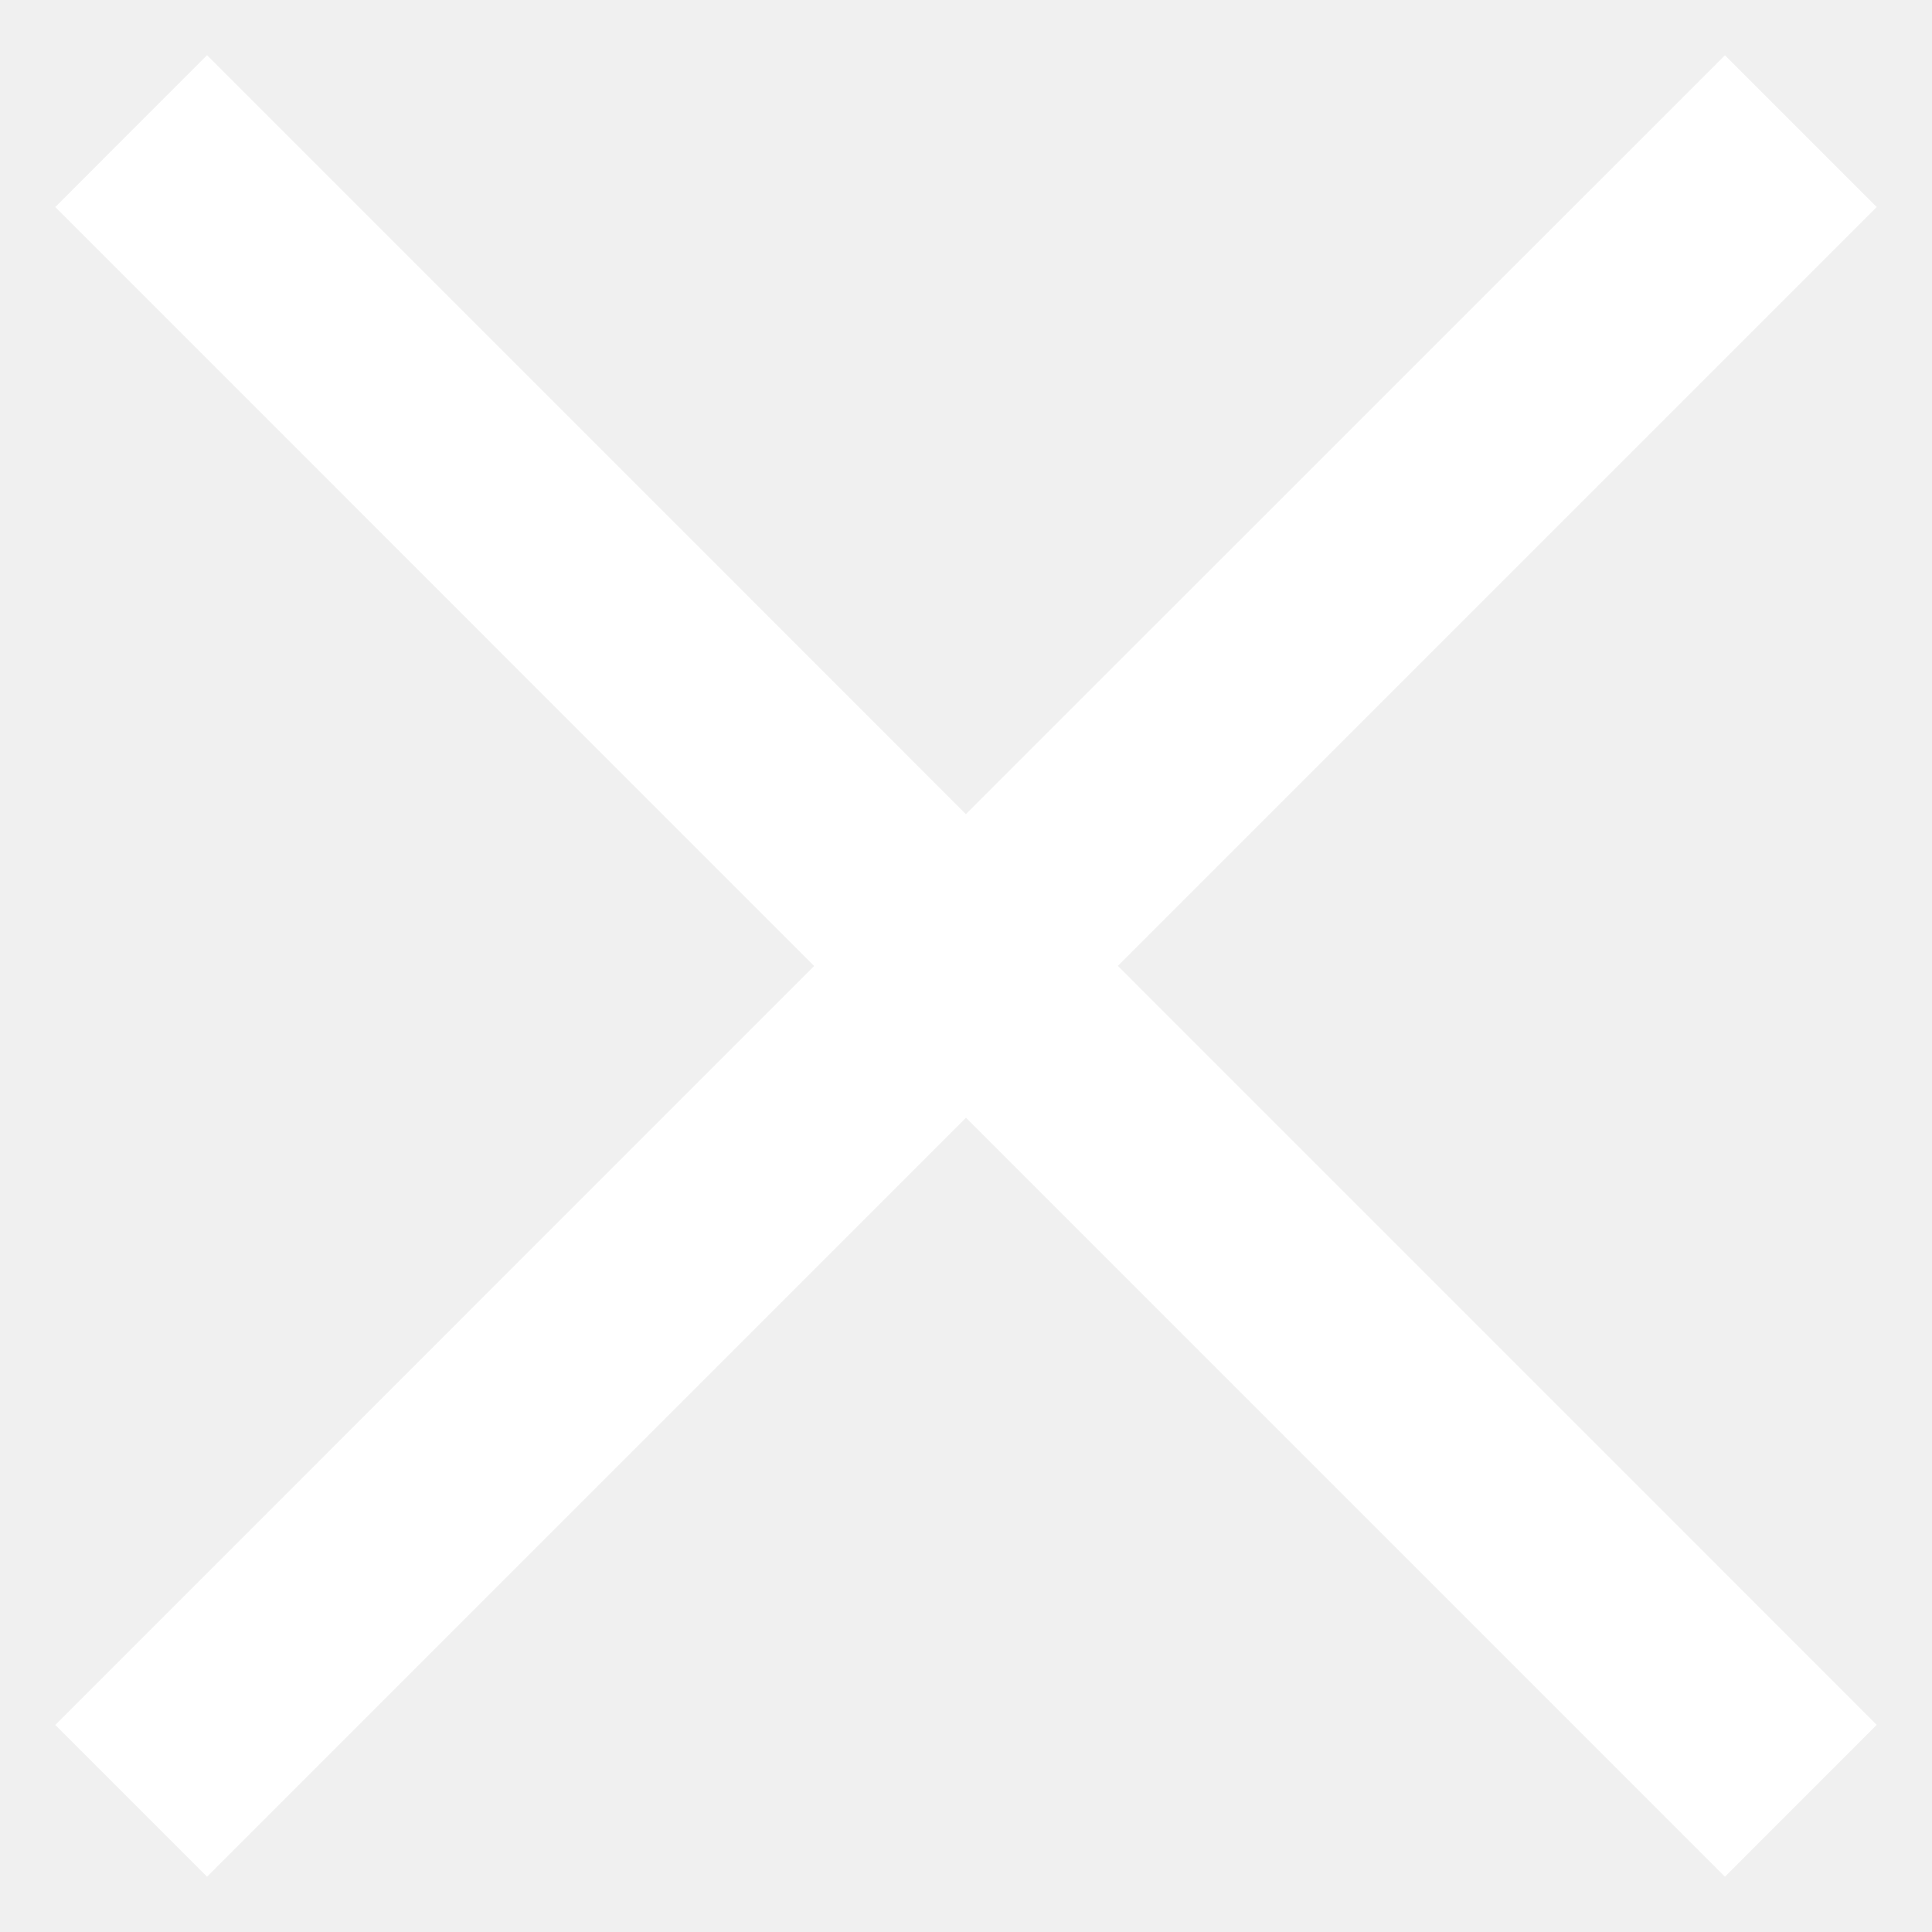
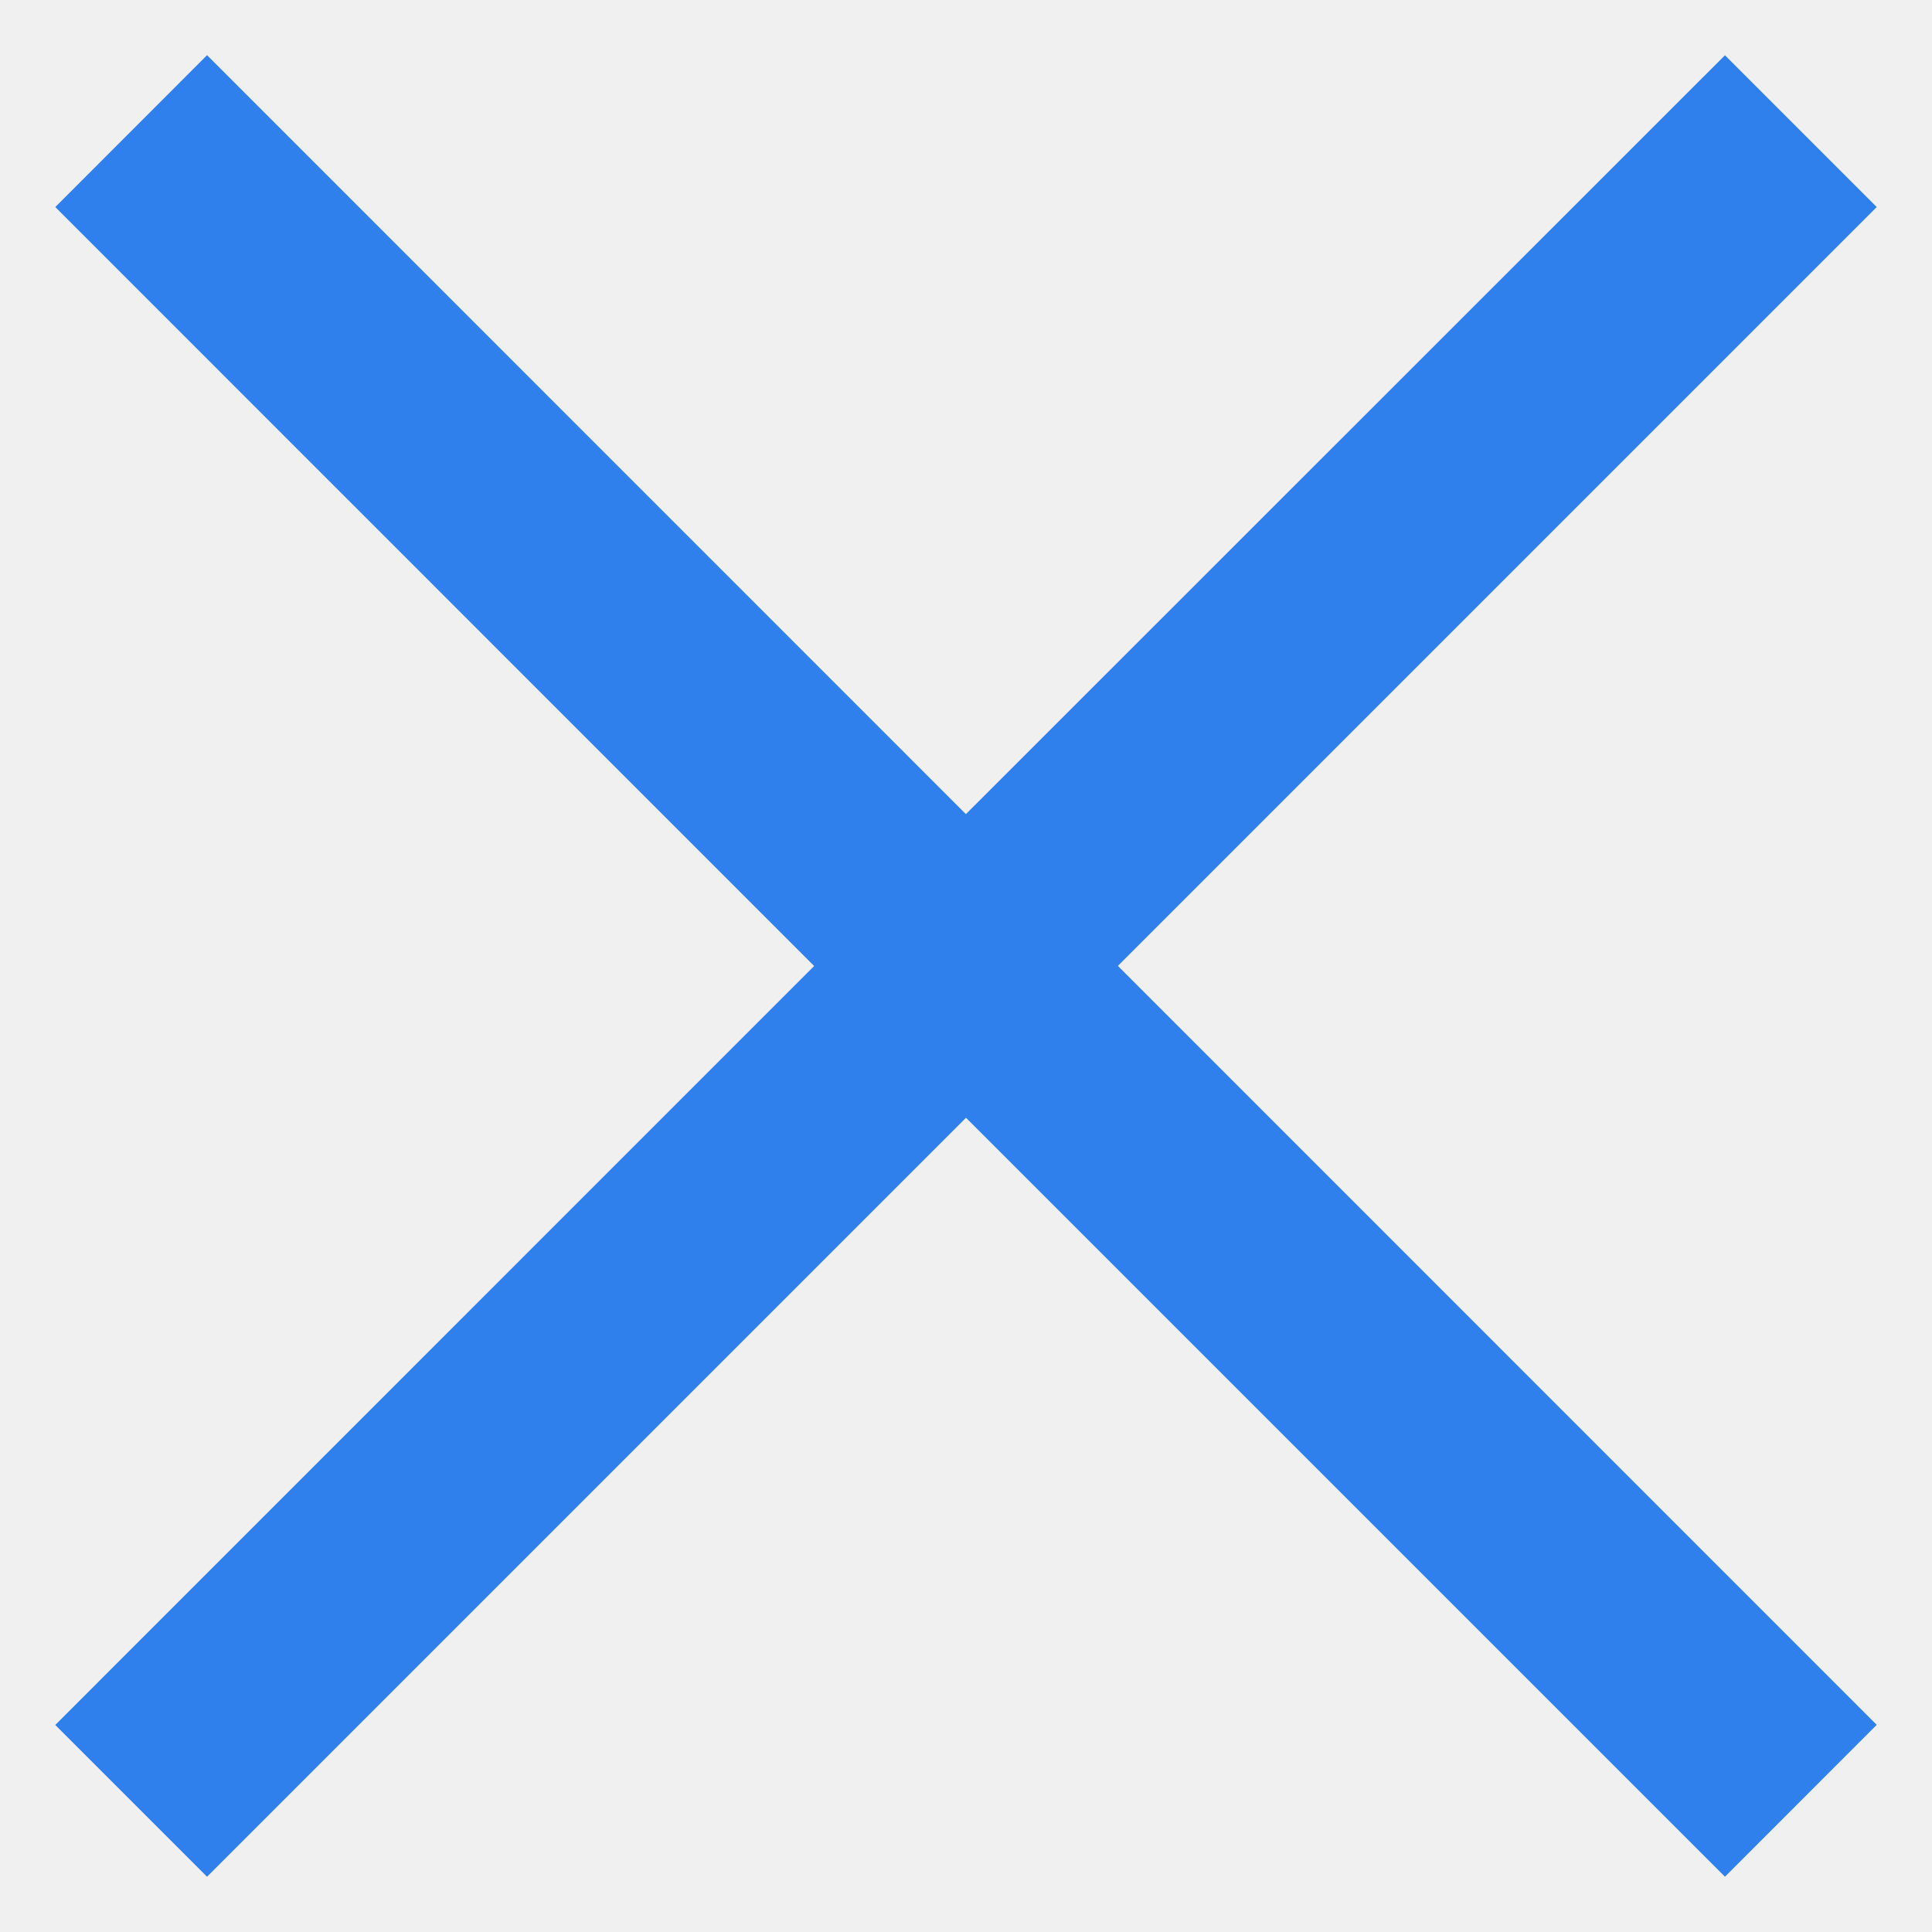
<svg xmlns="http://www.w3.org/2000/svg" xmlns:xlink="http://www.w3.org/1999/xlink" width="18" height="18" viewBox="0 0 18 18">
  <defs>
    <path id="avzva" d="M691.485 160.07l-1.414 1.415-7.071-7.071-7.071 7.071-1.414-1.414 7.07-7.071-7.07-7.071 1.414-1.415 7.07 7.071 7.072-7.07 1.414 1.414-7.07 7.07z" />
  </defs>
  <g>
    <g transform="translate(-674 -144)">
-       <use fill="#fff" xlink:href="#avzva" />
+       <use fill="#2F80ED" xlink:href="#avzva" />
    </g>
  </g>
</svg>
